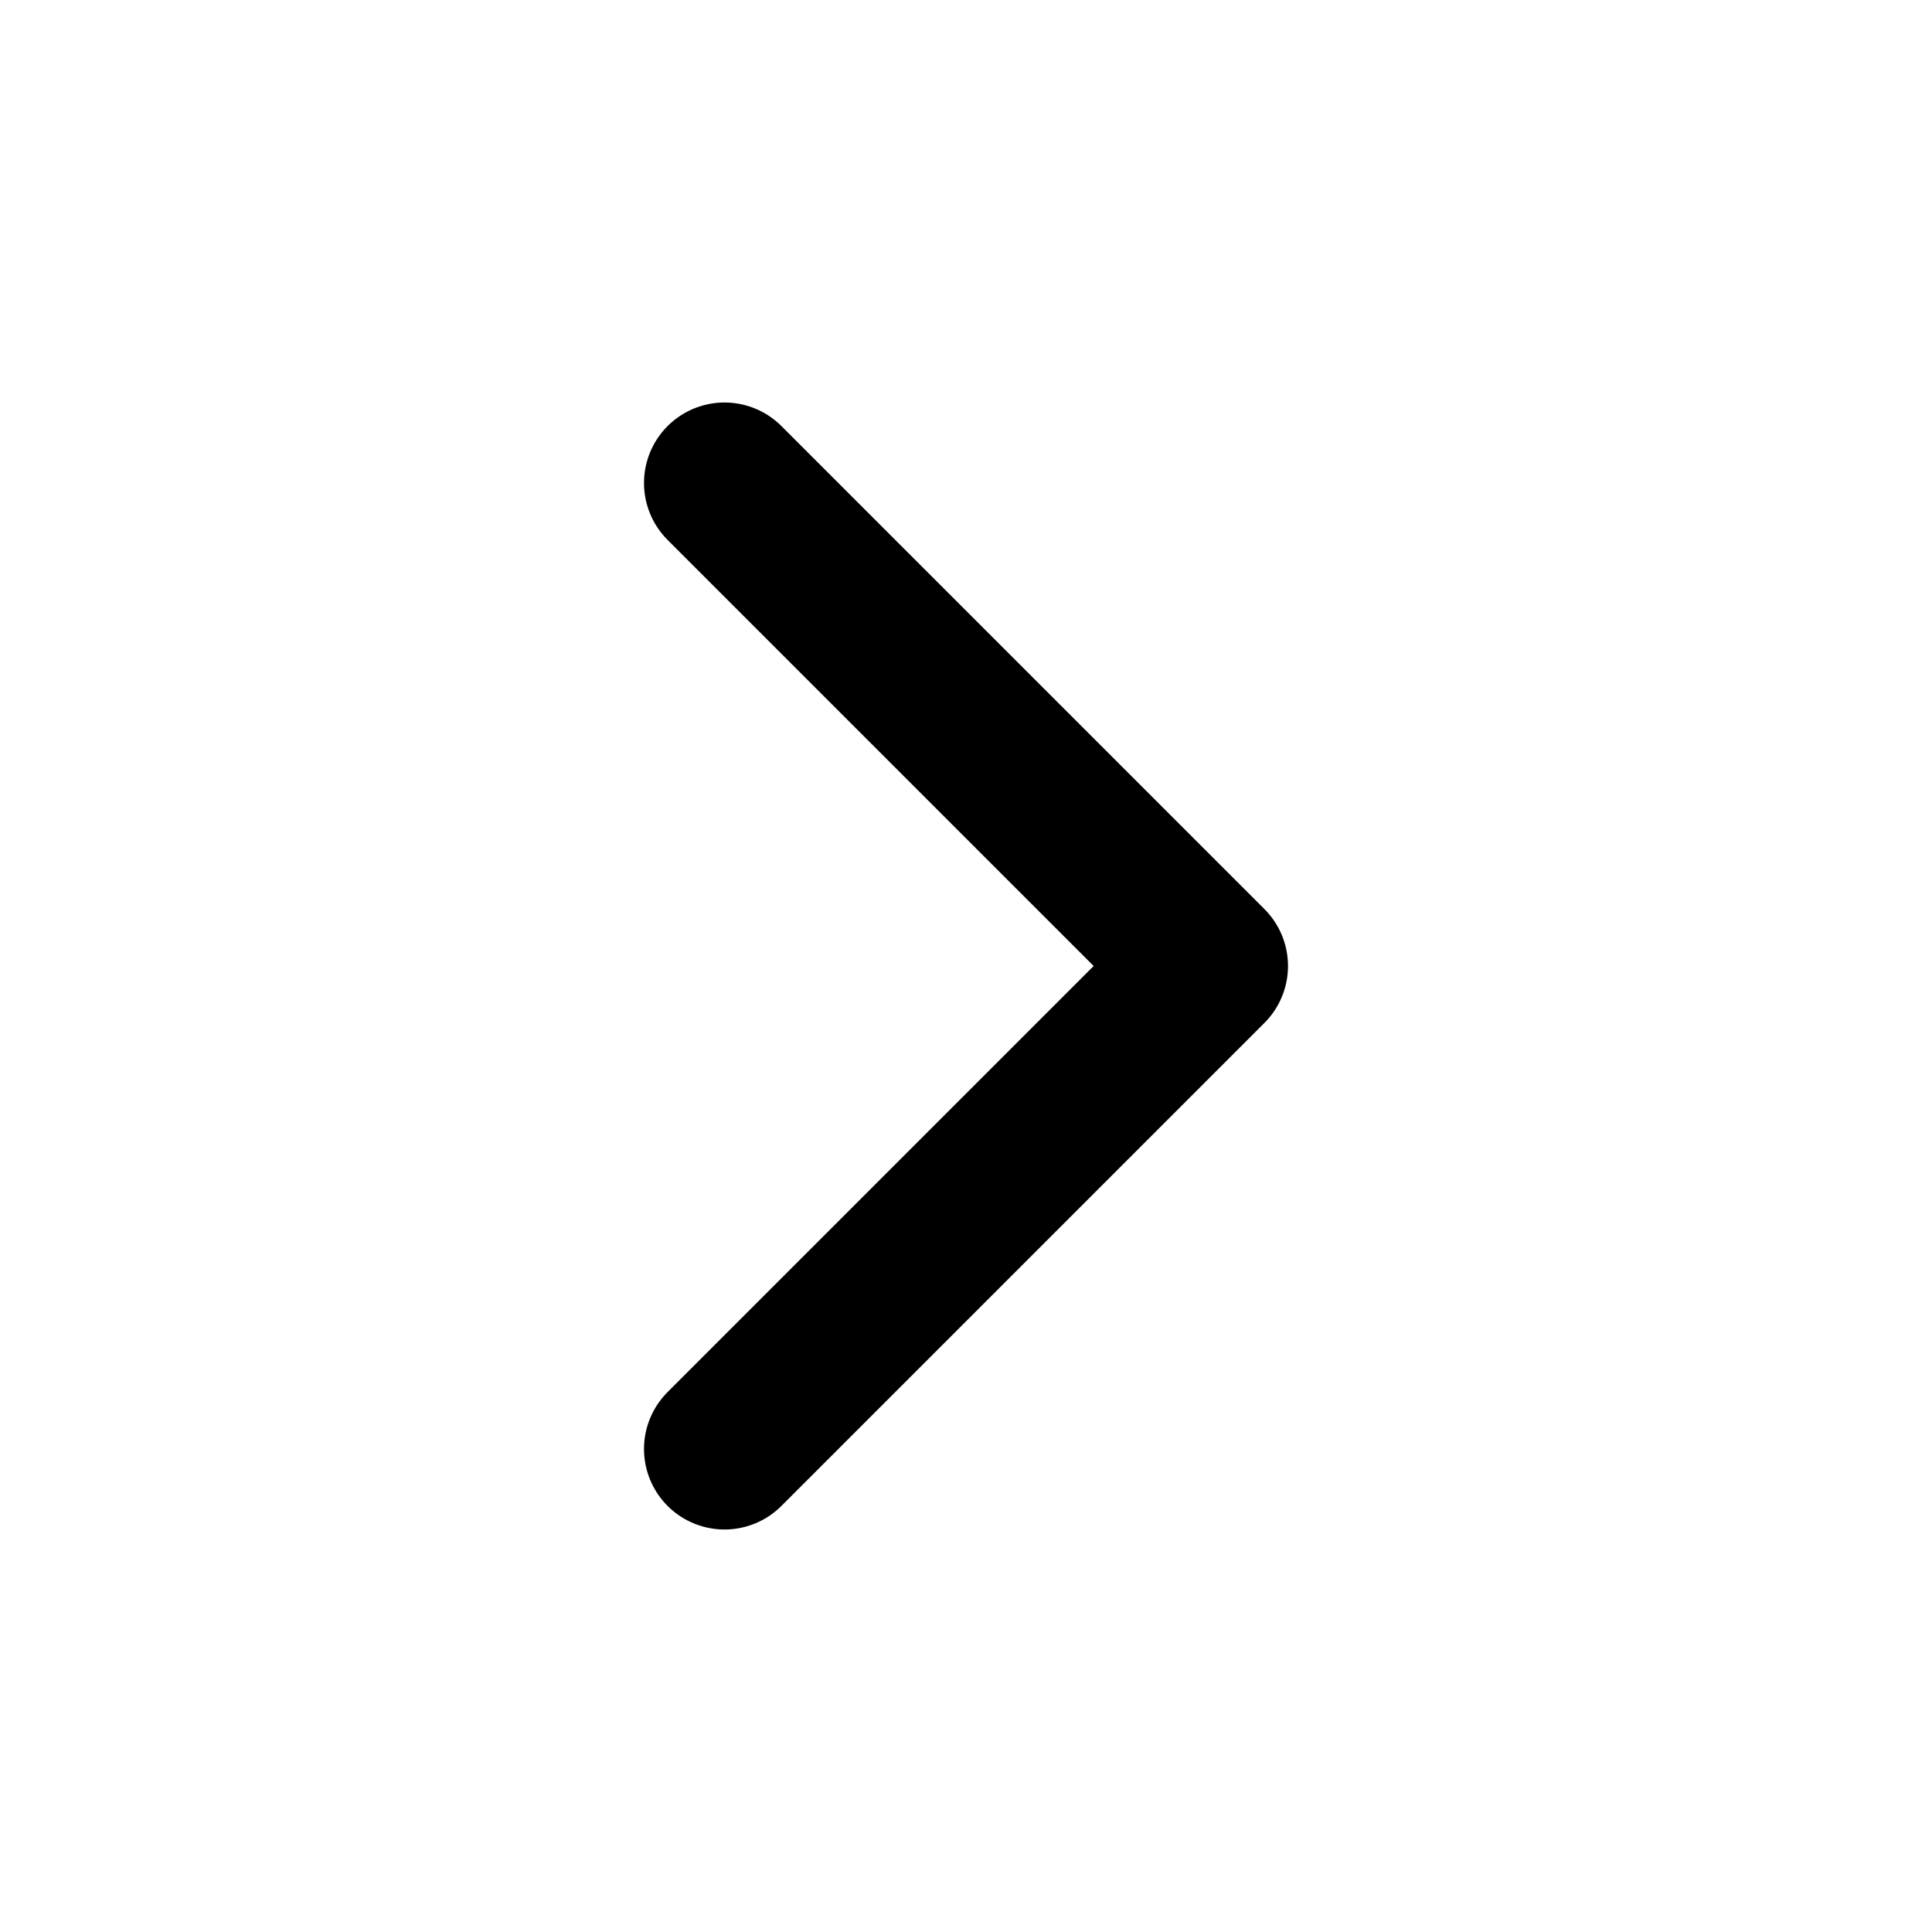
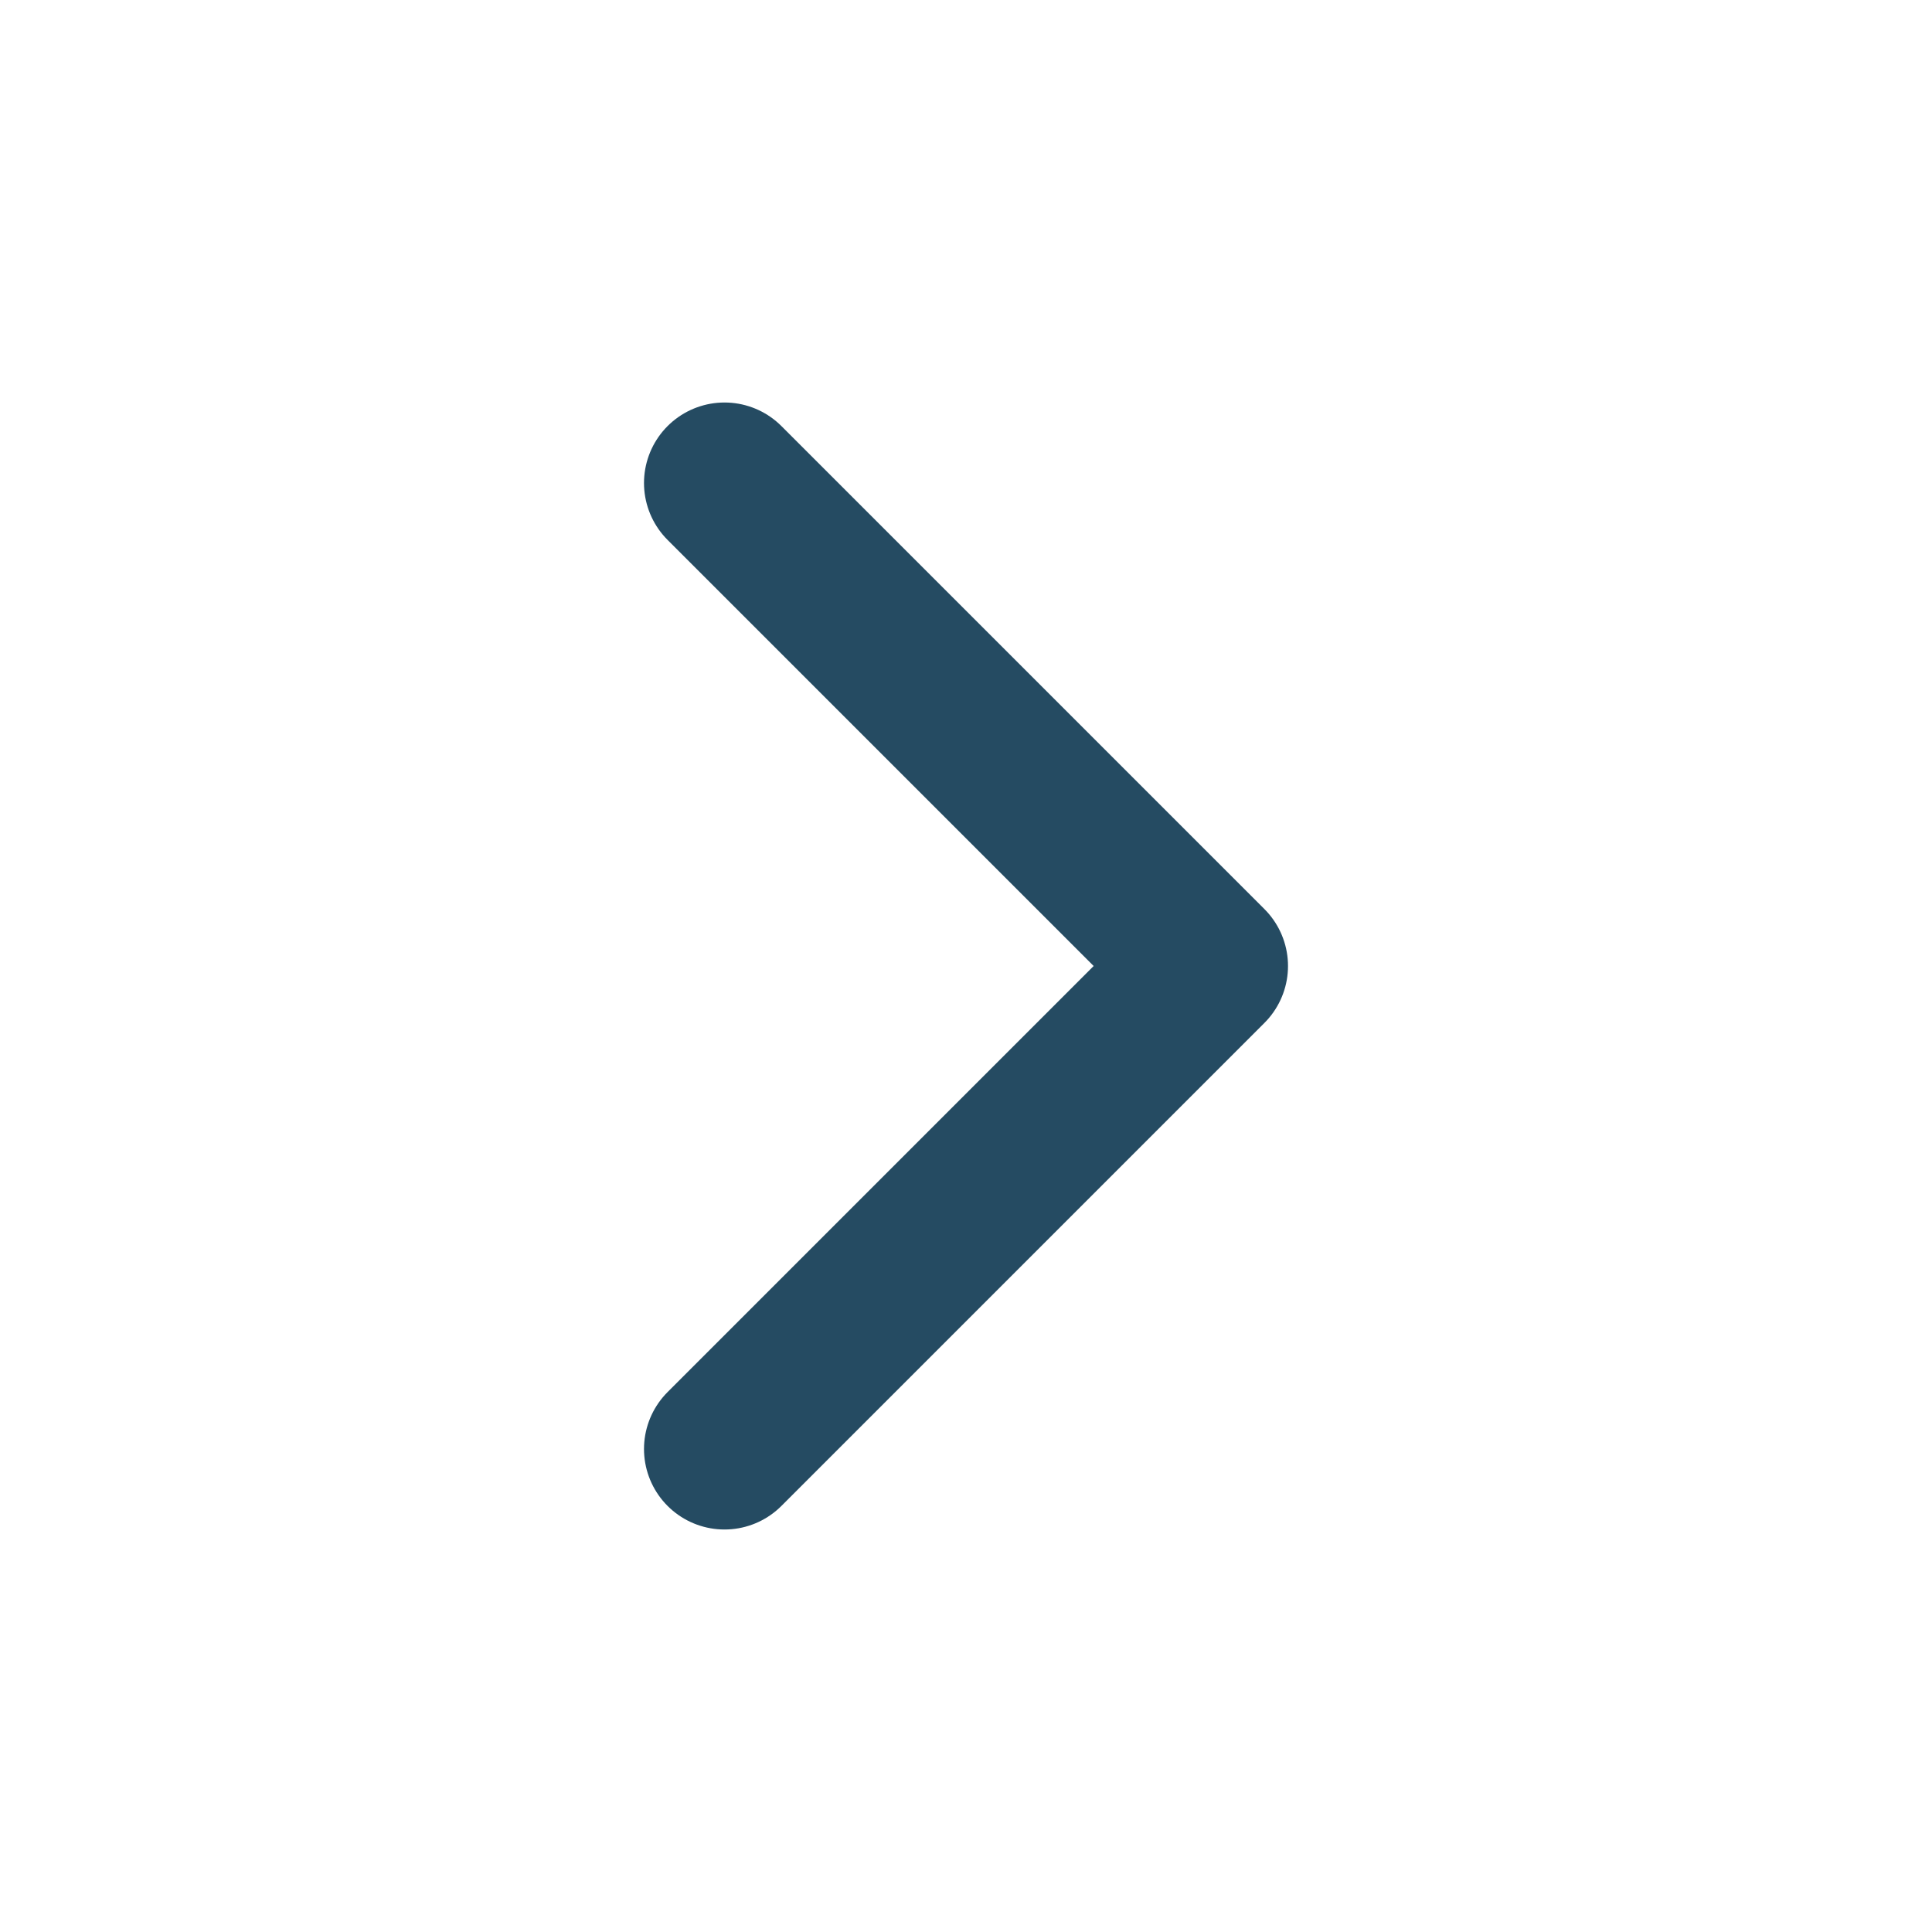
- <svg xmlns="http://www.w3.org/2000/svg" width="24" height="24" viewBox="0 0 24 24" fill="none" stroke="currentColor" stroke-width="2" stroke-linecap="round" stroke-linejoin="round" class="feather feather-chevron-right">
+ <svg xmlns="http://www.w3.org/2000/svg" width="24" height="24" viewBox="0 0 24 24" fill="none" stroke="#254B62" stroke-width="2" stroke-linecap="round" stroke-linejoin="round" class="feather feather-chevron-right">
  <polyline points="9 18 15 12 9 6" />
</svg>
